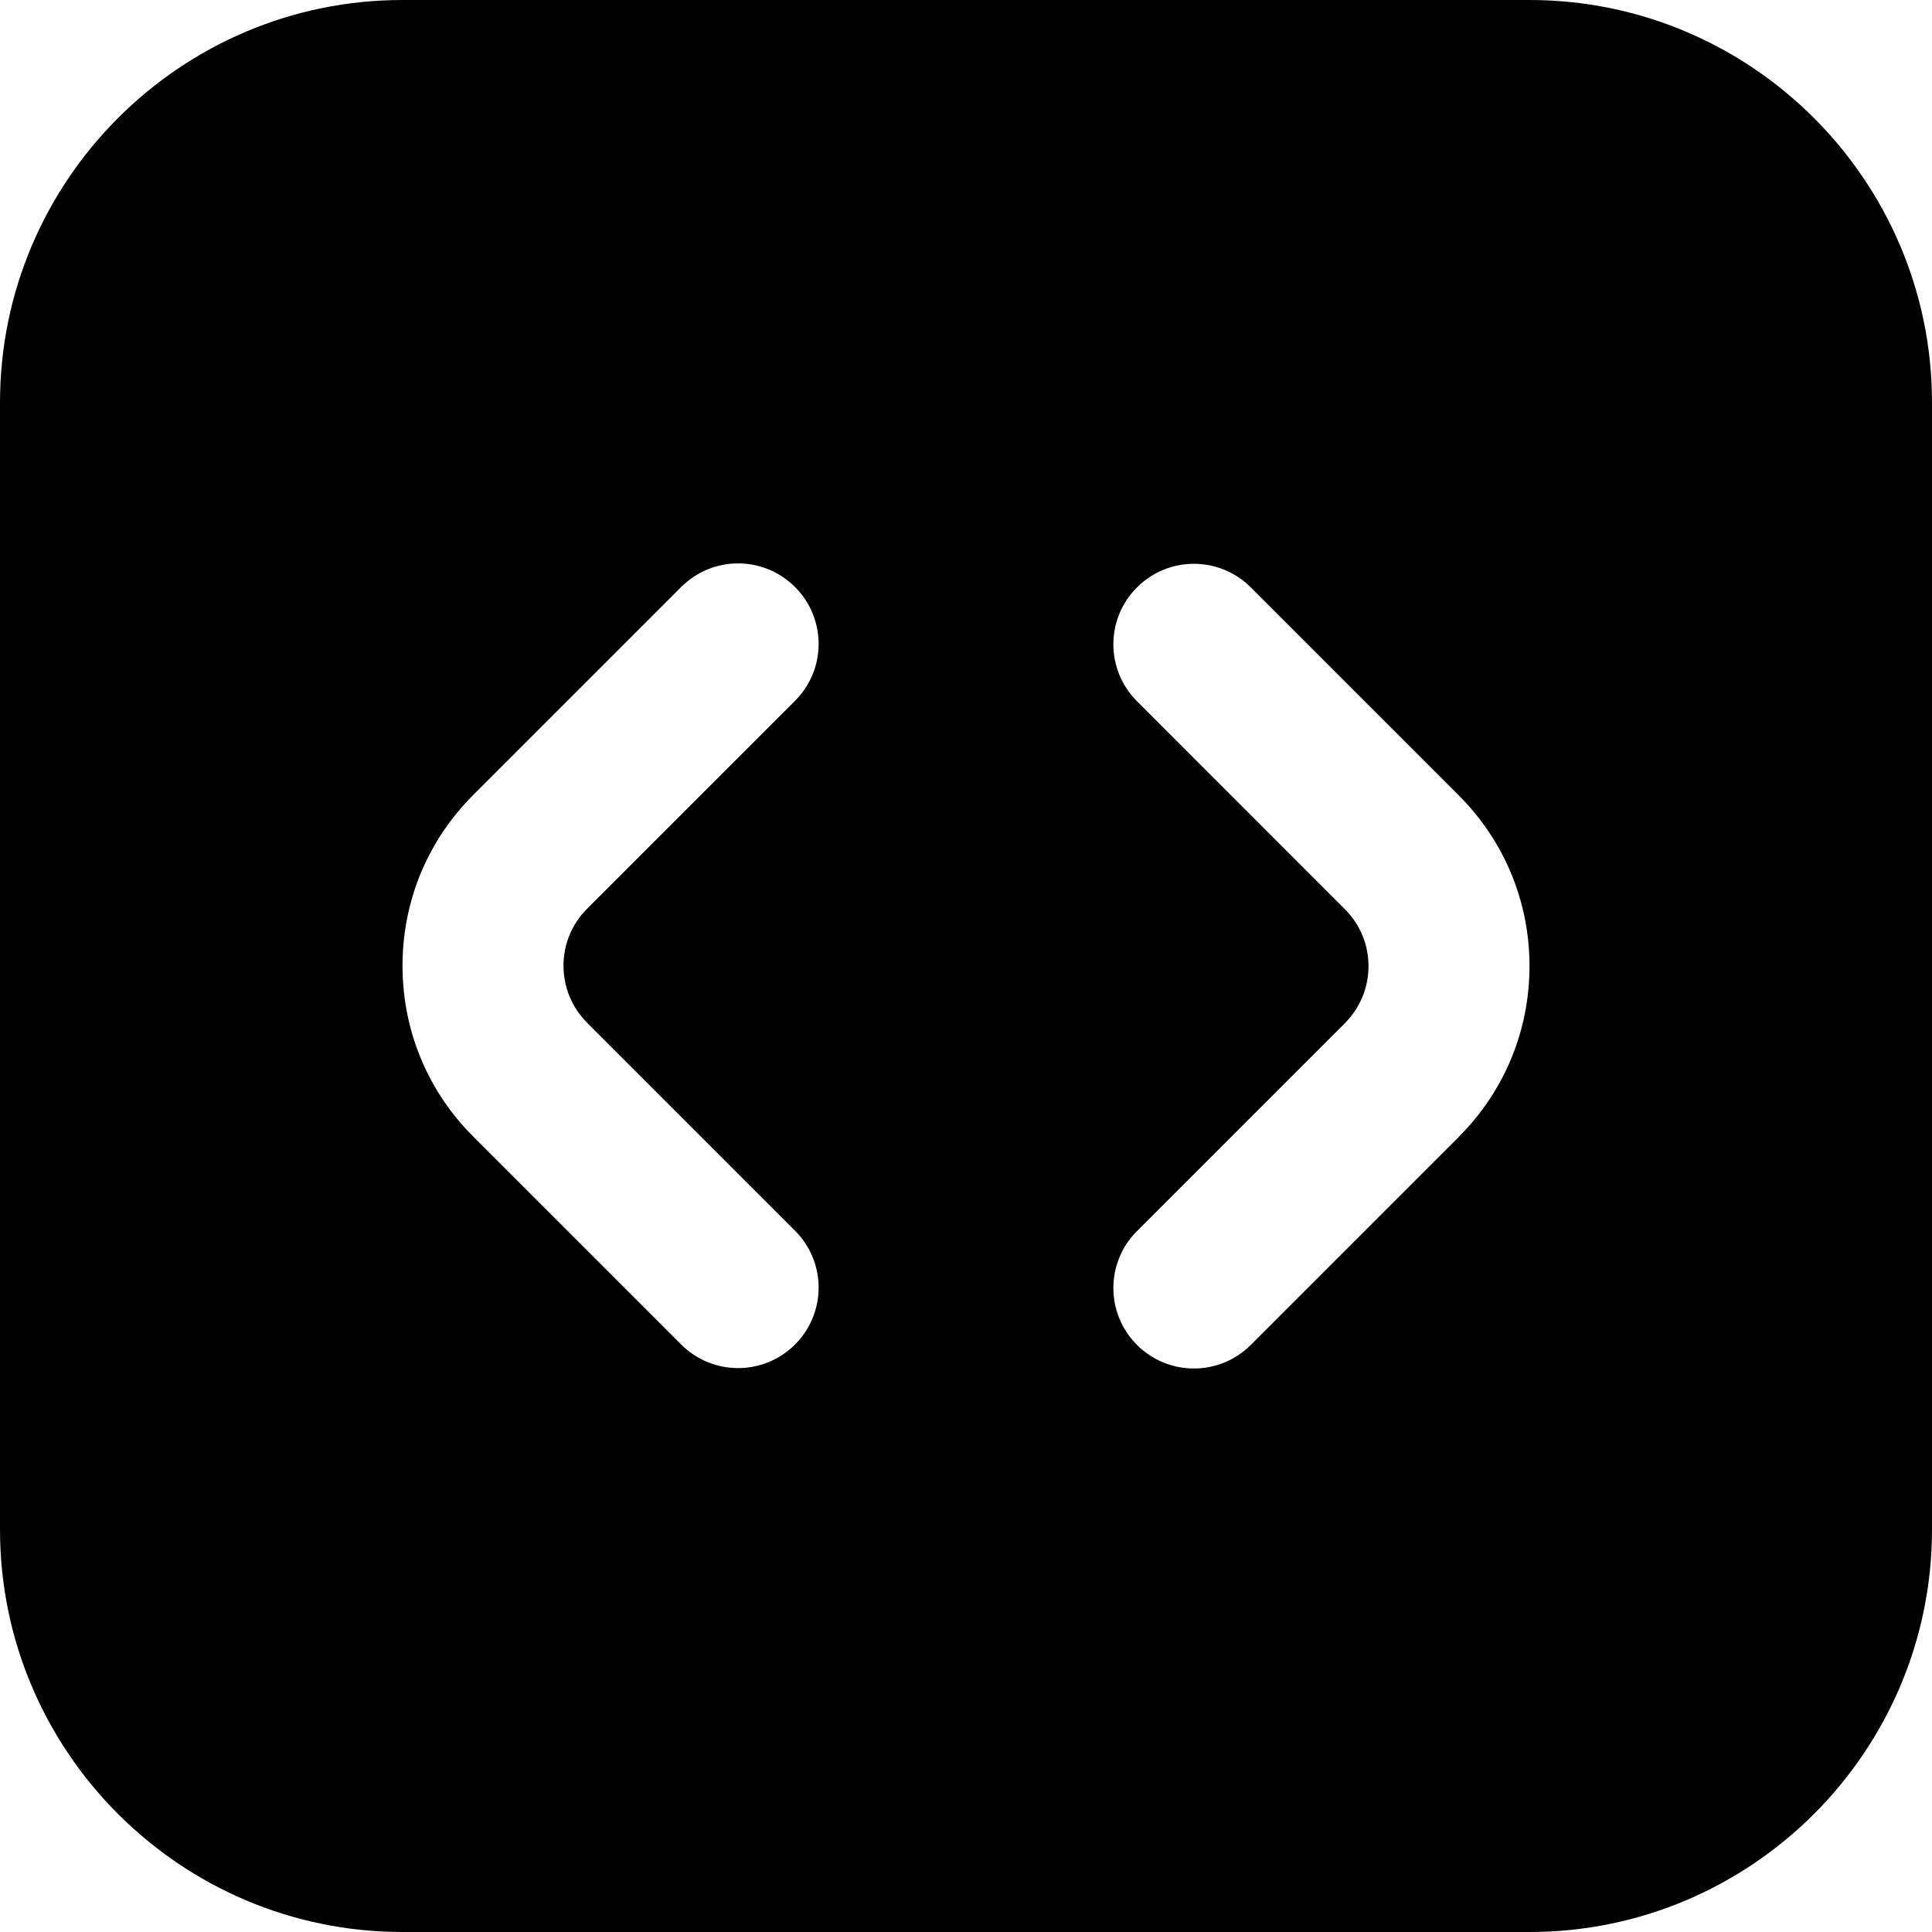
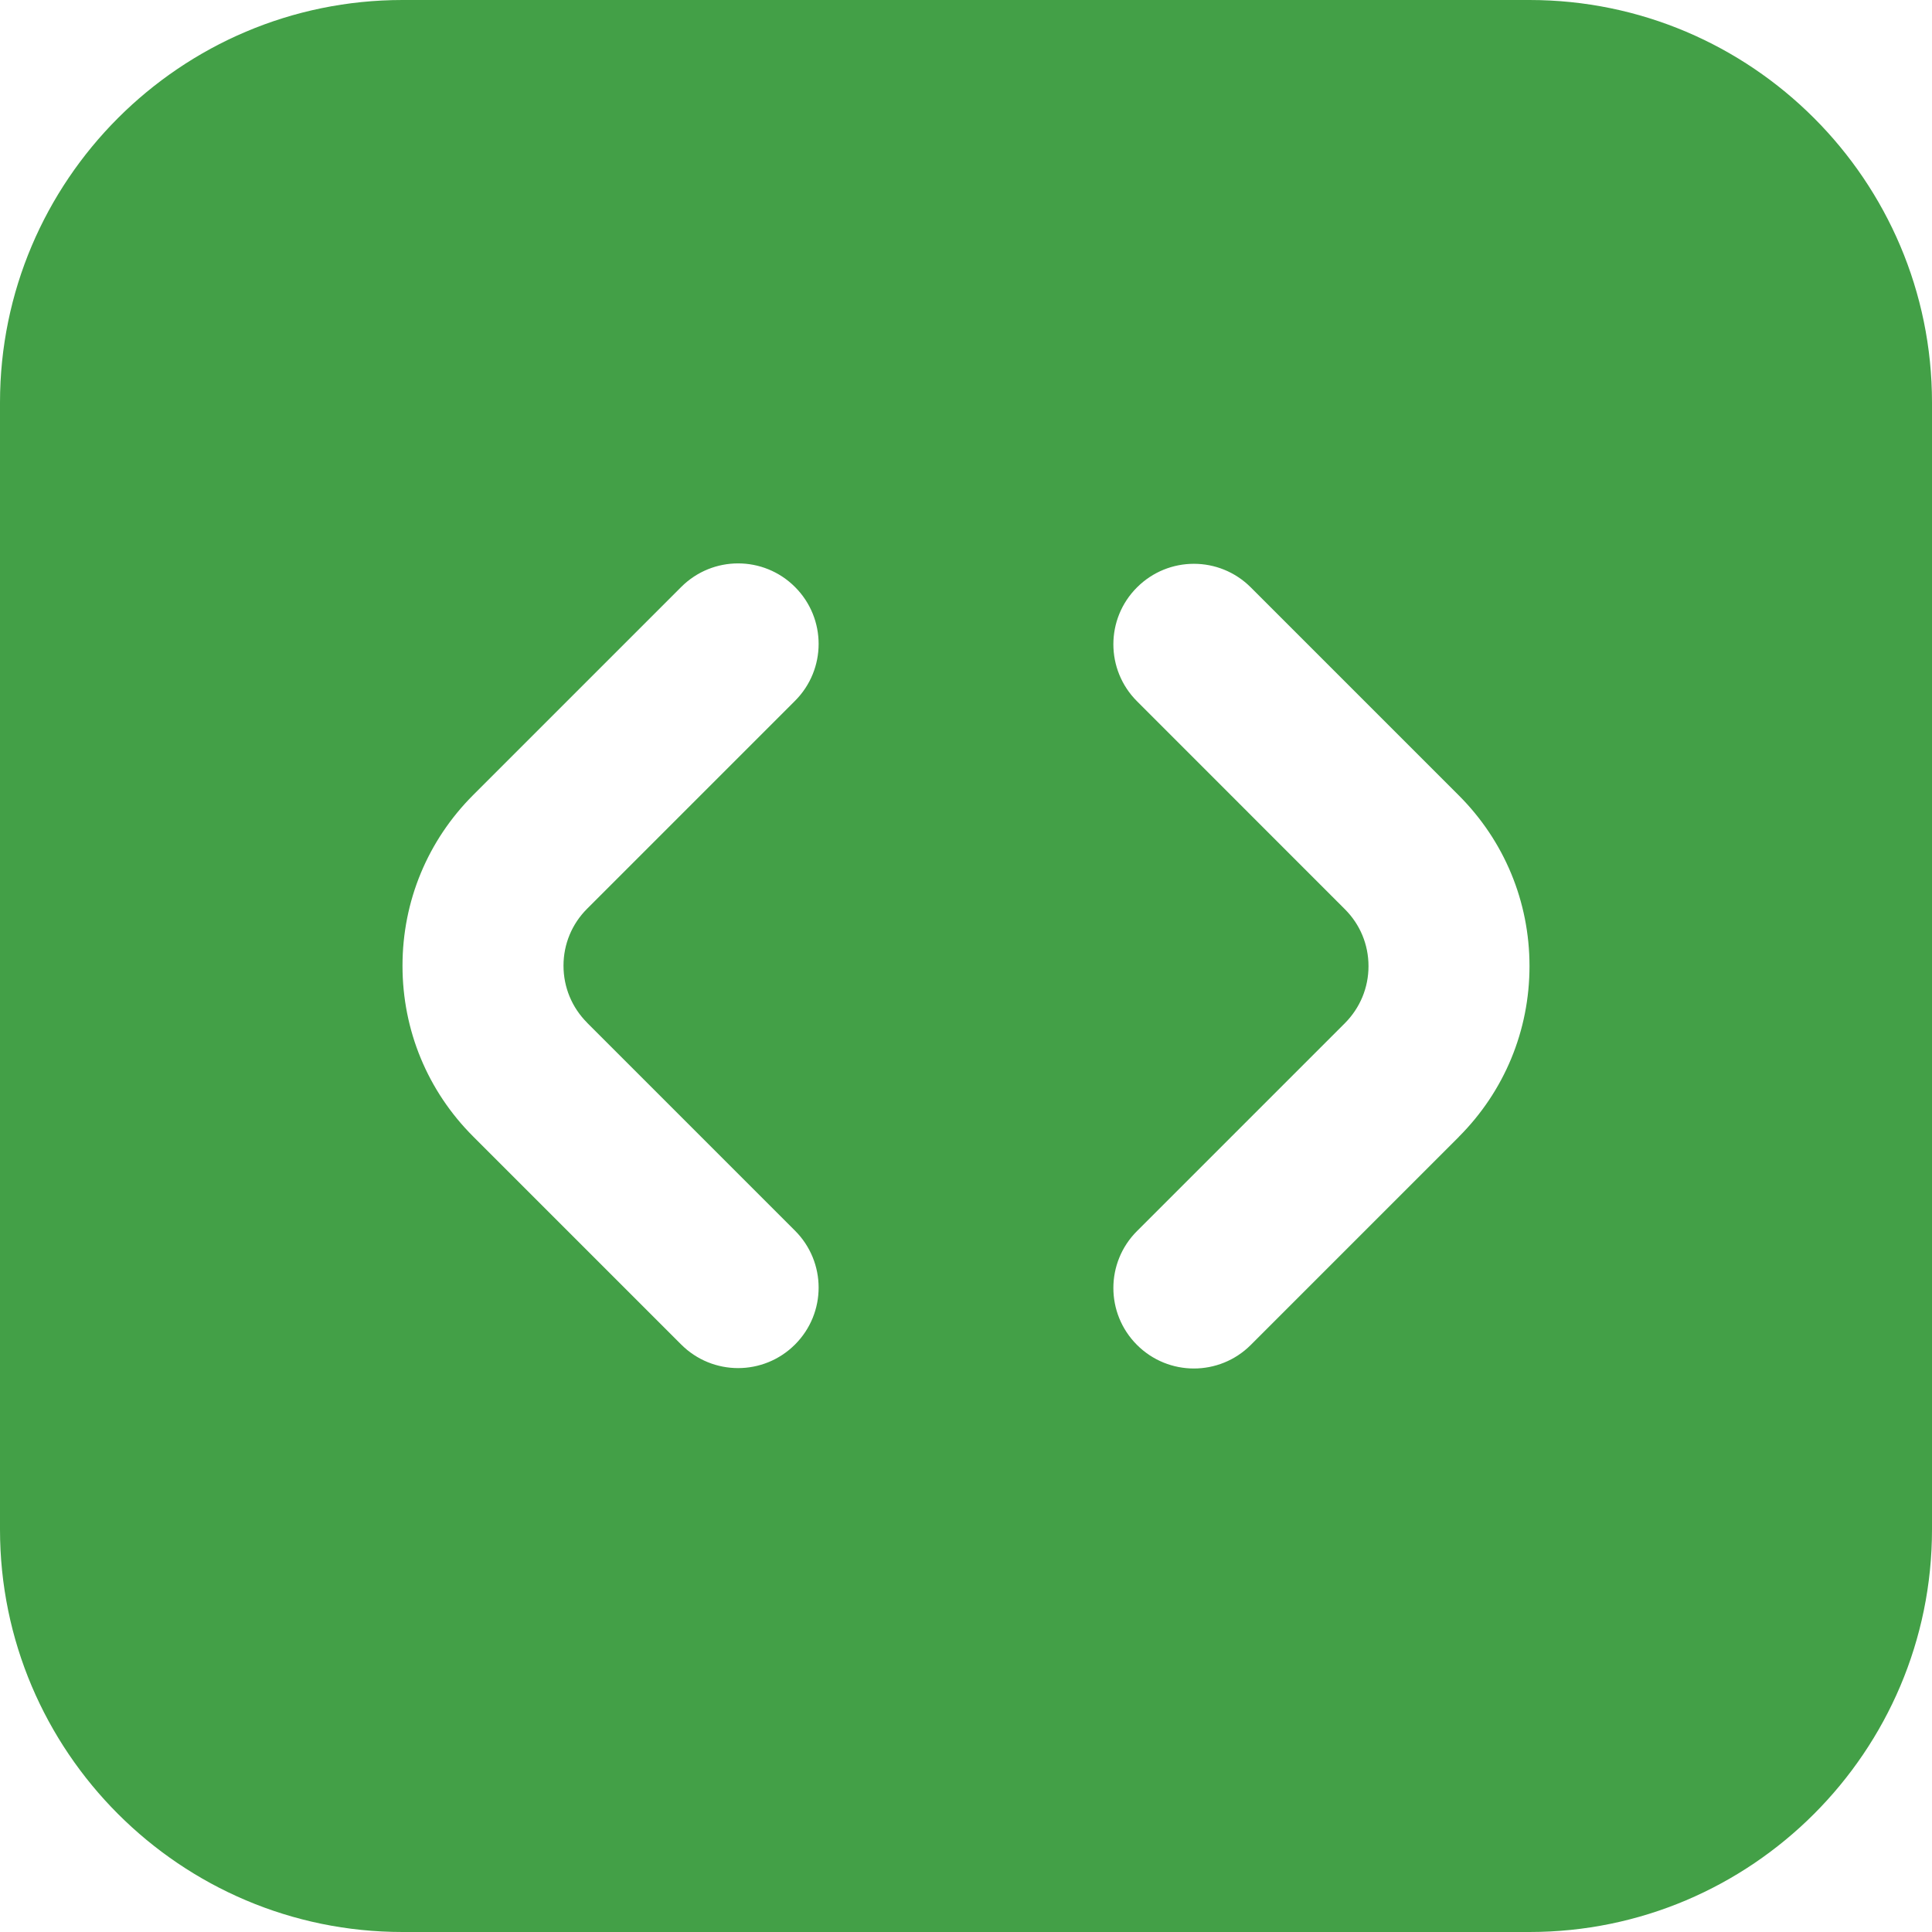
- <svg xmlns="http://www.w3.org/2000/svg" id="Layer_1" data-name="Layer 1" viewBox="0 0 24 24" width="512" height="512">
+ <svg xmlns="http://www.w3.org/2000/svg" fill="#43a047" id="Layer_1" data-name="Layer 1" viewBox="0 0 24 24" width="512" height="512">
  <path d="M19,0H5C2.243,0,0,2.243,0,5v14c0,2.757,2.243,5,5,5h14c2.757,0,5-2.243,5-5V5c0-2.757-2.243-5-5-5ZM7.293,12.705l2.583,2.583c.391,.391,.391,1.023,0,1.414-.195,.195-.451,.293-.707,.293s-.512-.098-.707-.293l-2.583-2.583c-.567-.566-.879-1.32-.879-2.122s.312-1.555,.879-2.122l2.583-2.583c.391-.391,1.023-.391,1.414,0s.391,1.023,0,1.414l-2.583,2.583c-.189,.189-.293,.44-.293,.707s.104,.519,.293,.708Zm10.828,1.419l-2.583,2.583c-.195,.195-.451,.293-.707,.293s-.512-.098-.707-.293c-.391-.391-.391-1.023,0-1.414l2.583-2.583c.188-.189,.293-.44,.293-.708s-.104-.518-.293-.707l-2.583-2.584c-.391-.391-.391-1.024,0-1.414,.391-.391,1.023-.391,1.414,0l2.583,2.583c.566,.566,.879,1.32,.879,2.121s-.312,1.555-.879,2.122Z" />
</svg>
